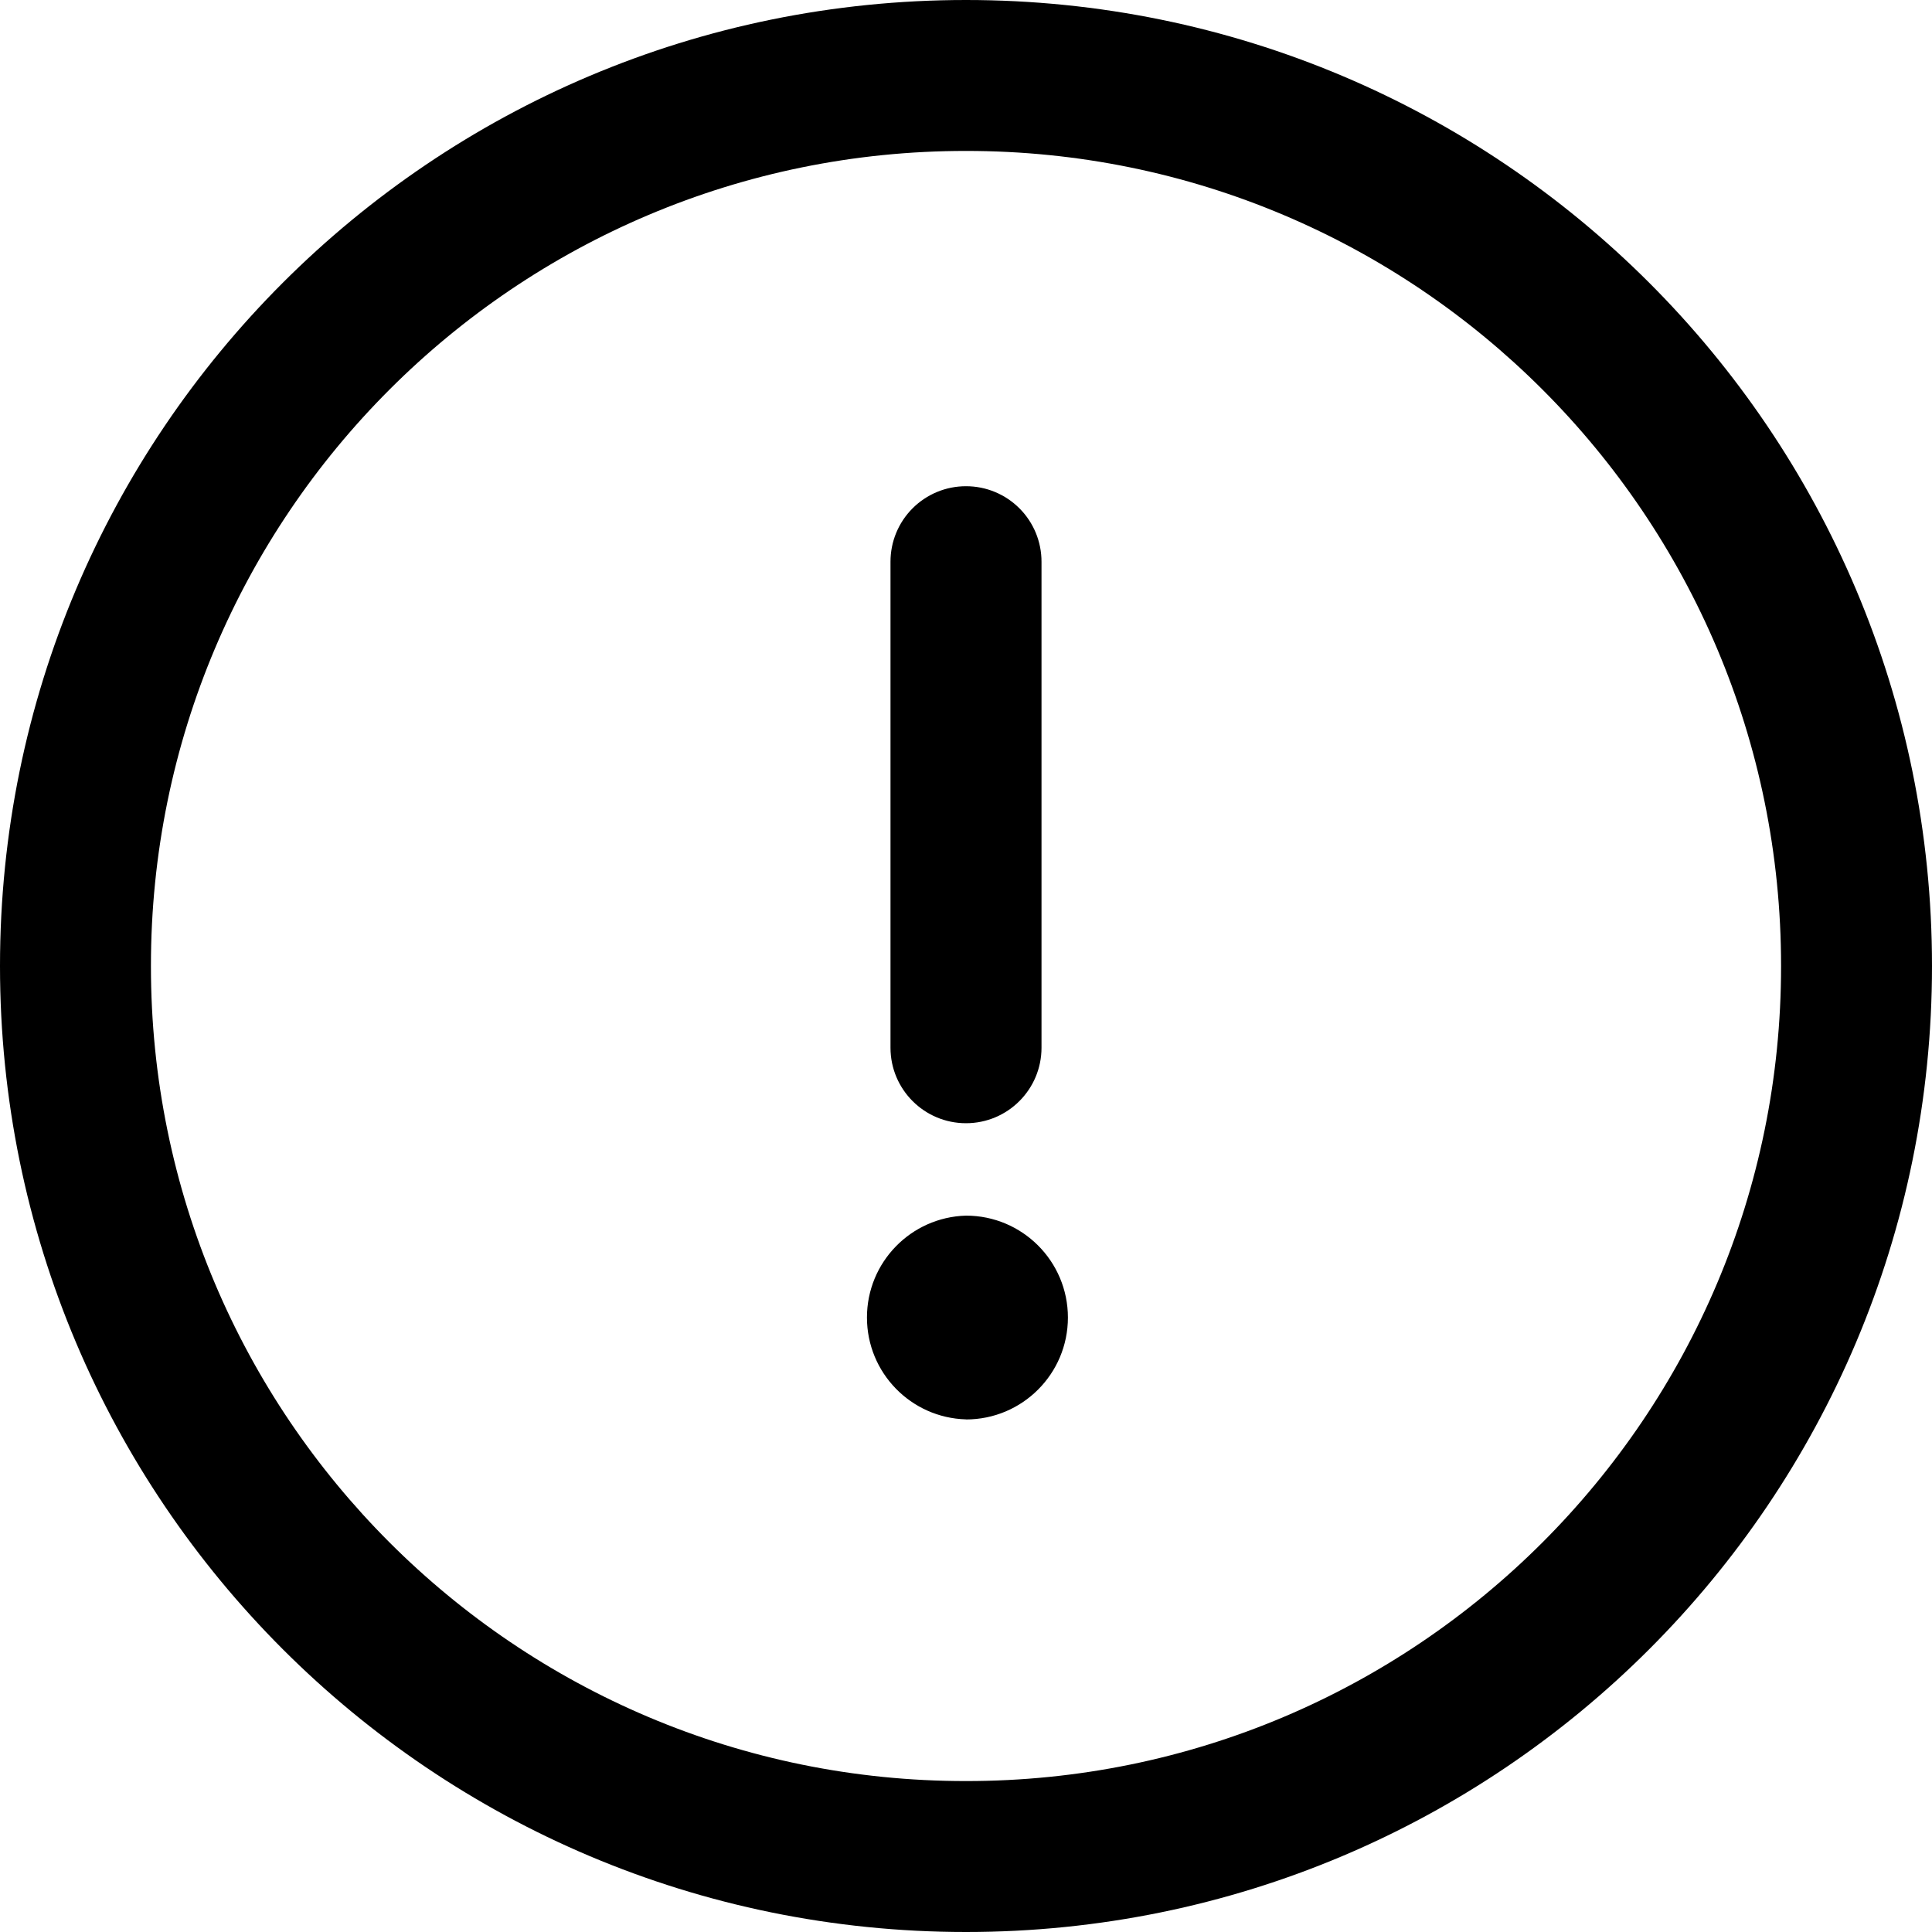
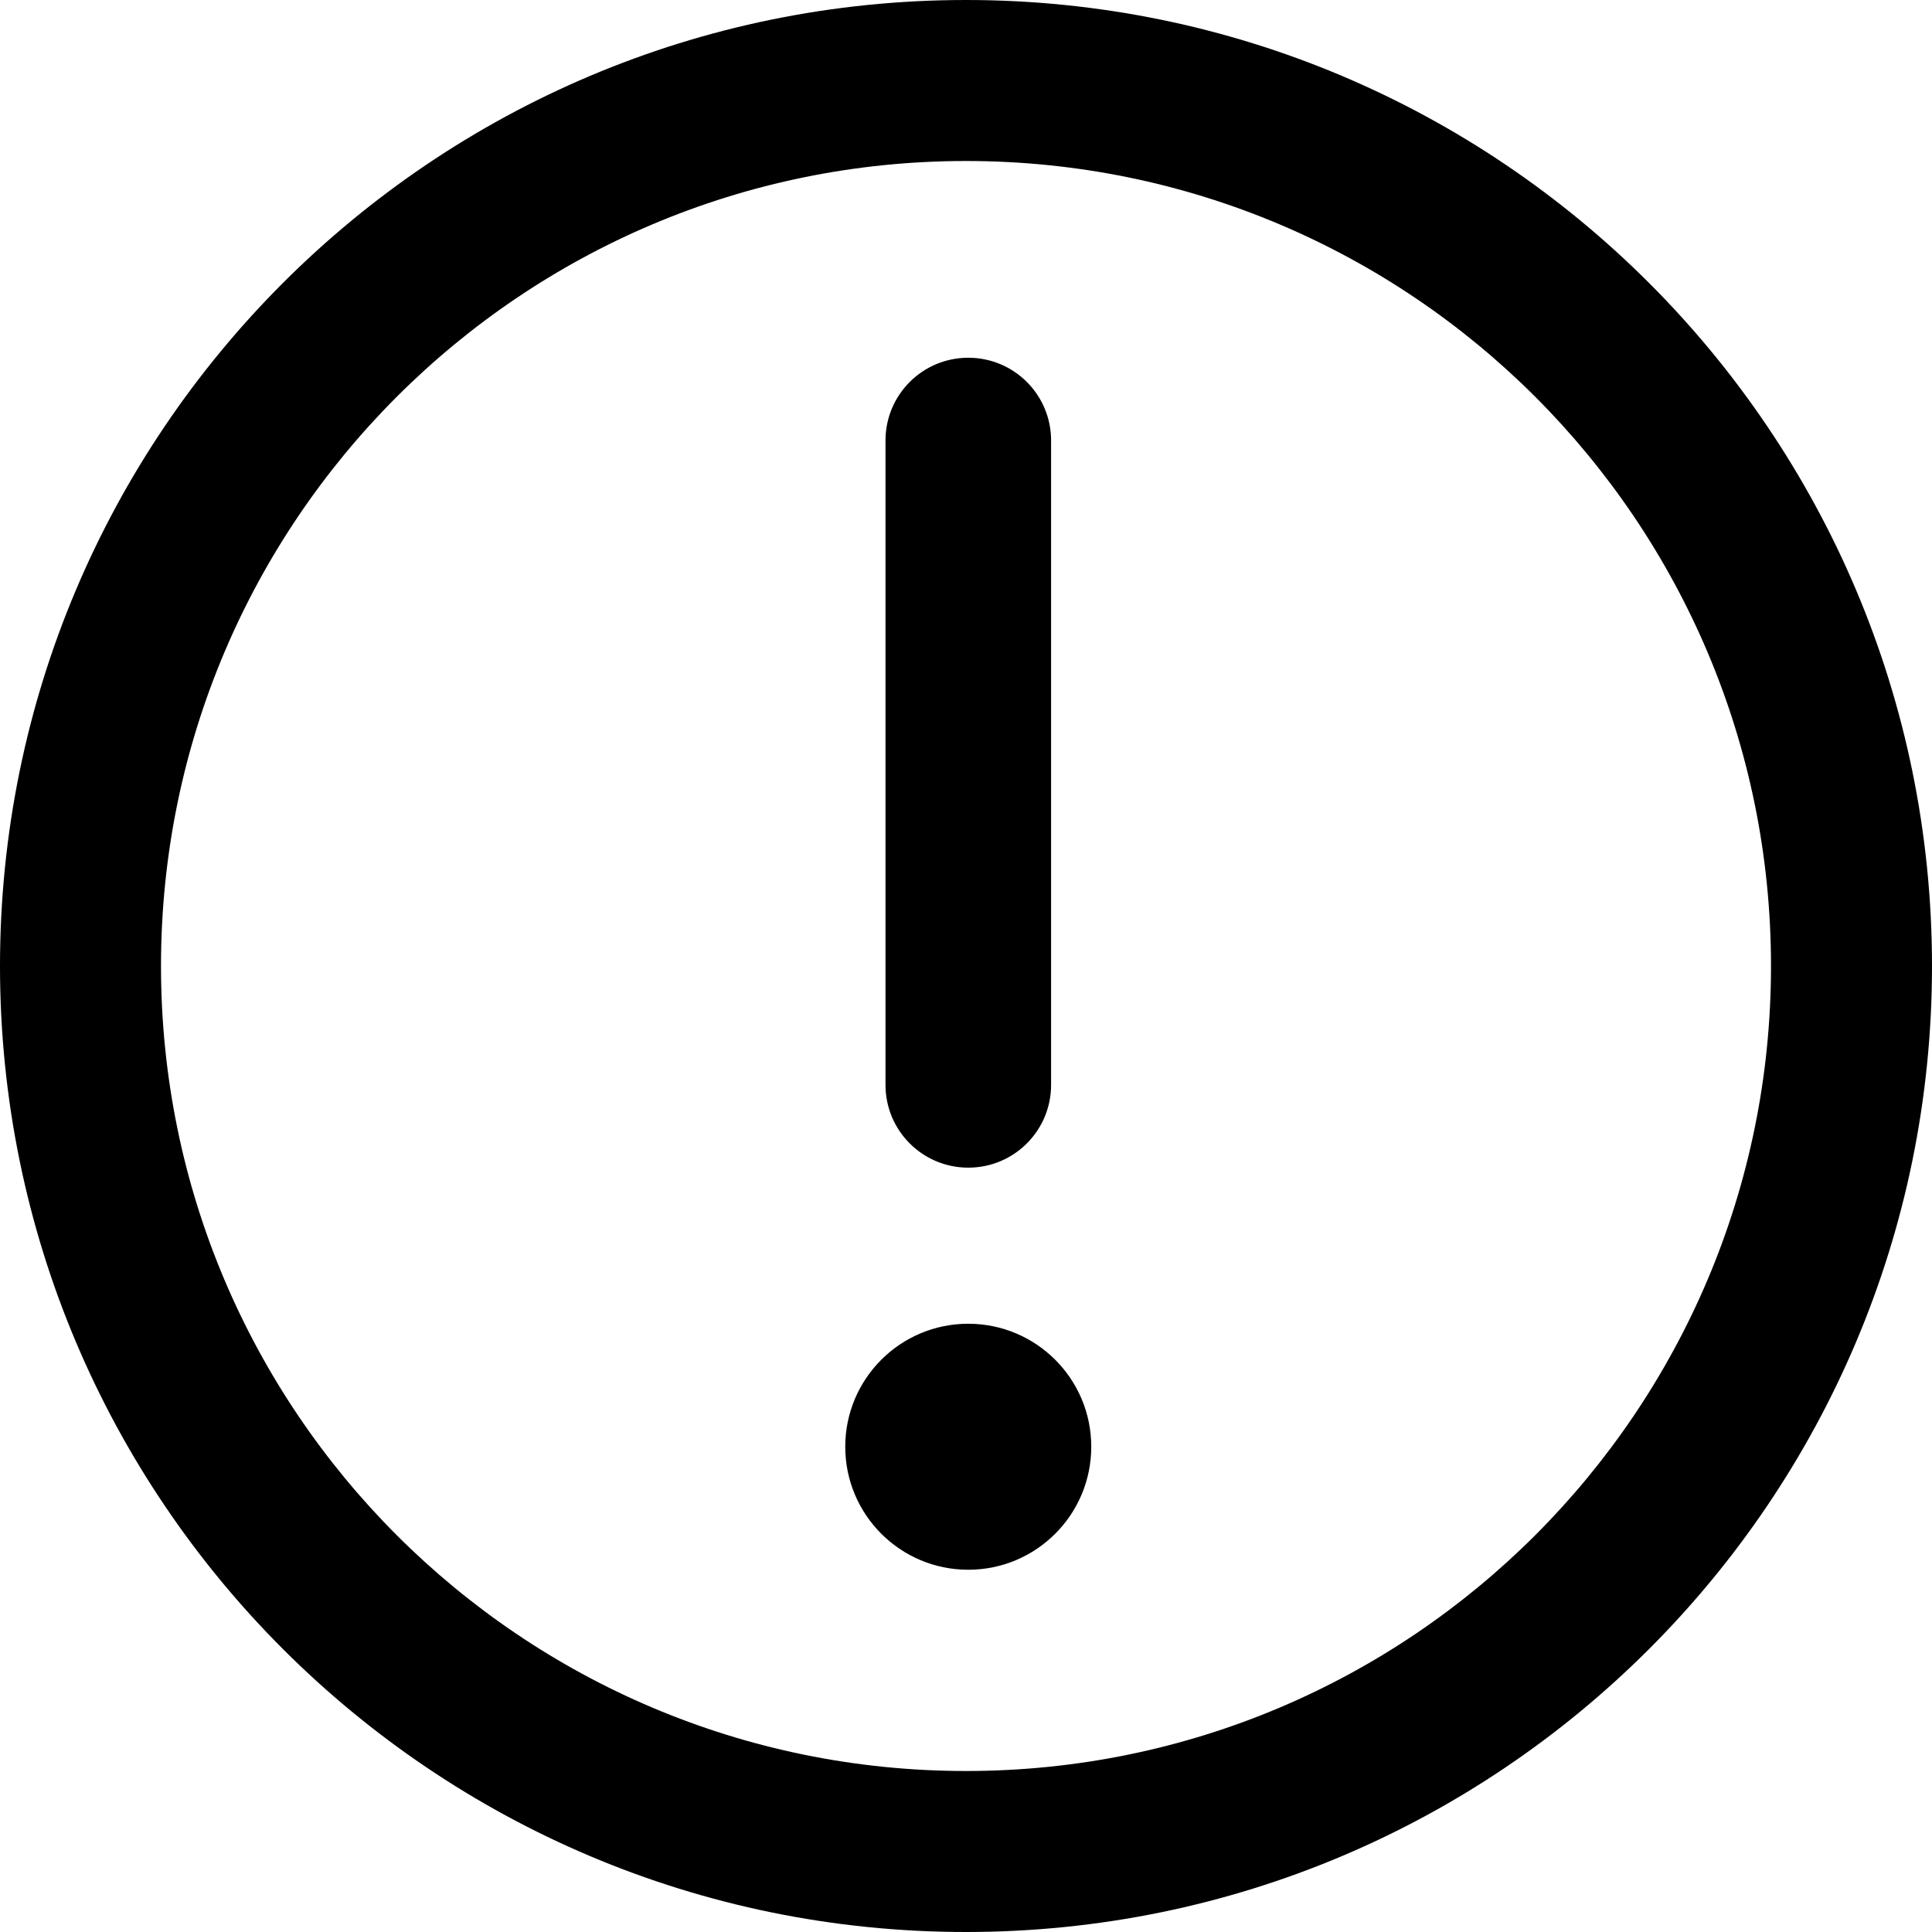
<svg xmlns="http://www.w3.org/2000/svg" fill="none" viewBox="0 0 24 24">
-   <path d="M12 0C5.367 0 0 5.368 0 12c0 6.633 5.368 12 12 12 6.633 0 12-5.367 12-12S18.633 0 12 0Zm0 22.125A10.12 10.12 0 0 1 1.875 12 10.12 10.12 0 0 1 12 1.875 10.12 10.12 0 0 1 22.125 12 10.12 10.12 0 0 1 12 22.125Zm0-4.492a1.266 1.266 0 1 0 0-2.532 1.266 1.266 0 0 0 0 2.531ZM12 6.04a.937.937 0 0 0-.938.938v6.037a.937.937 0 1 0 1.876 0V6.979A.937.937 0 0 0 12 6.04Z" fill="#000" />
+   <path fill-rule="evenodd" clip-rule="evenodd" d="M0 12C0 5.373 5.373 0 12 0s12 5.373 12 12-5.373 12-12 12S0 18.627 0 12Zm2 0C2 6.477 6.477 2 12 2c5.523 0 10 4.477 10 10 0 5.523-4.477 10-10 10-5.523 0-10-4.477-10-10Zm10.028 7.5c.844 0 1.528-.684 1.528-1.528s-.684-1.528-1.528-1.528c-.844 0-1.528.684-1.528 1.528S11.184 19.5 12.028 19.5Zm0-15.056h.001c.568 0 1.028.46 1.028 1.028v8.005c0 .568-.46 1.028-1.028 1.028h-.001c-.568 0-1.028-.46-1.028-1.028V5.472c0-.568.46-1.028 1.028-1.028Z" fill="#000" />
</svg>
